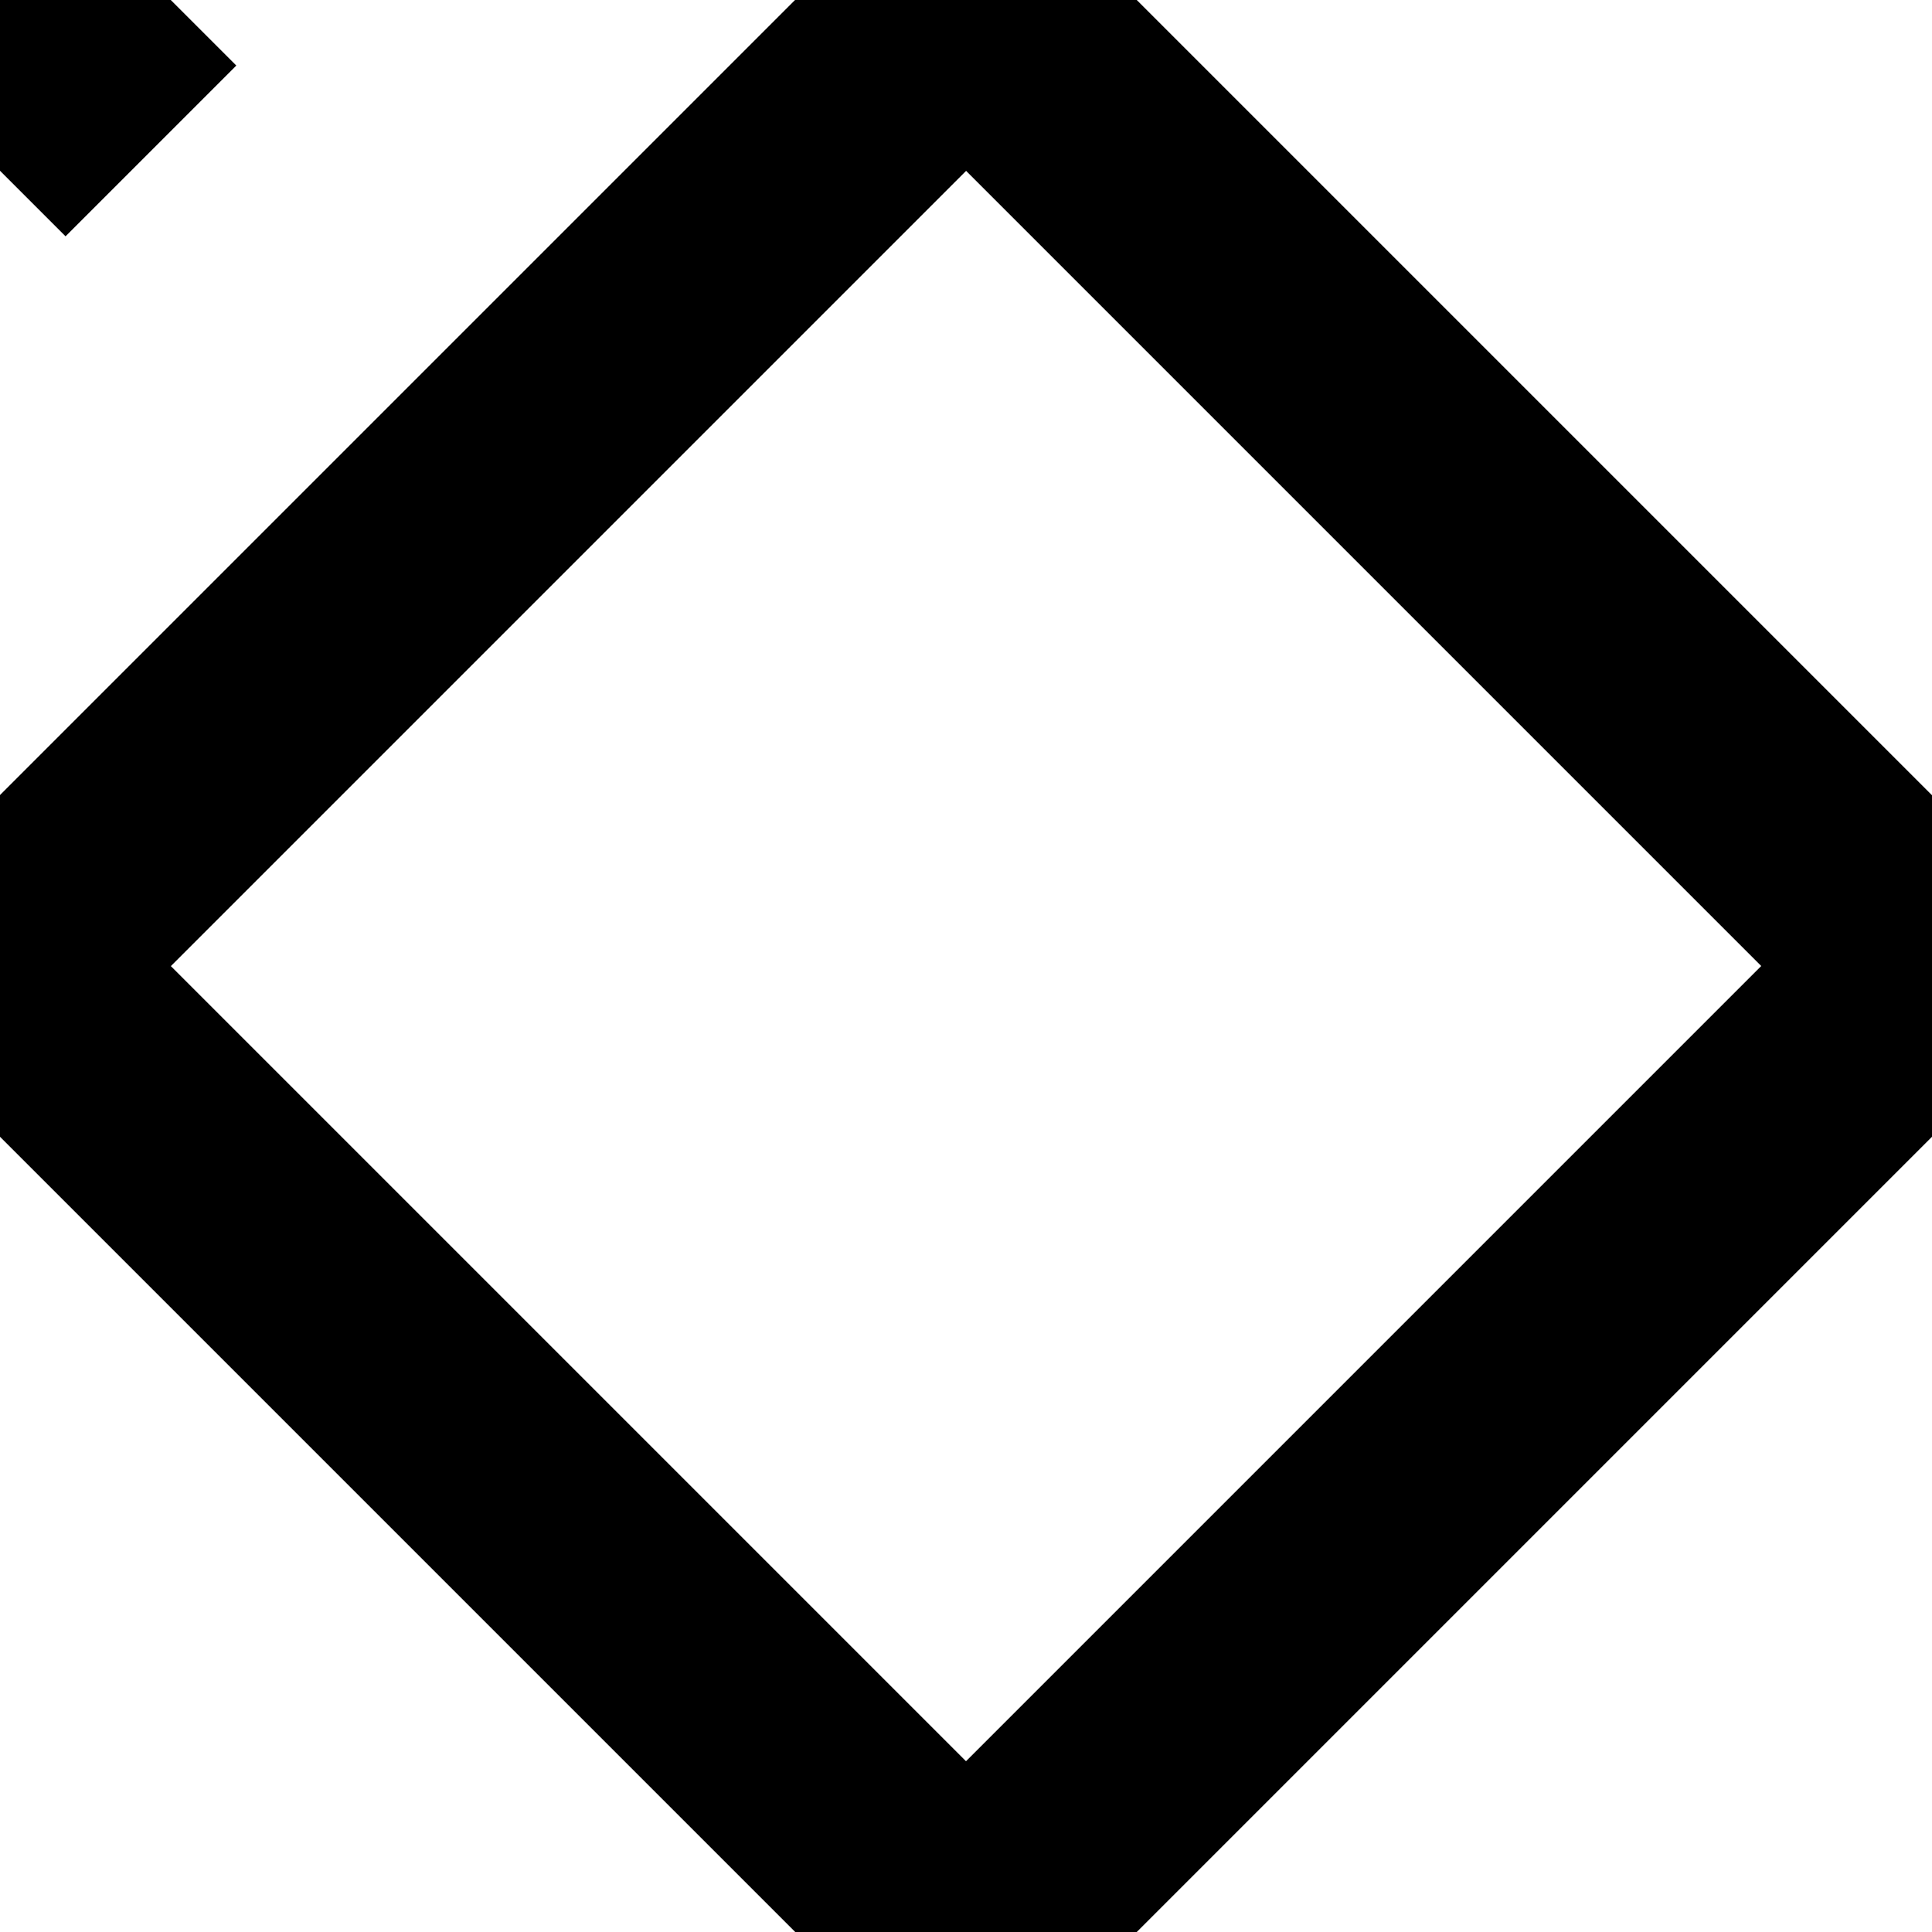
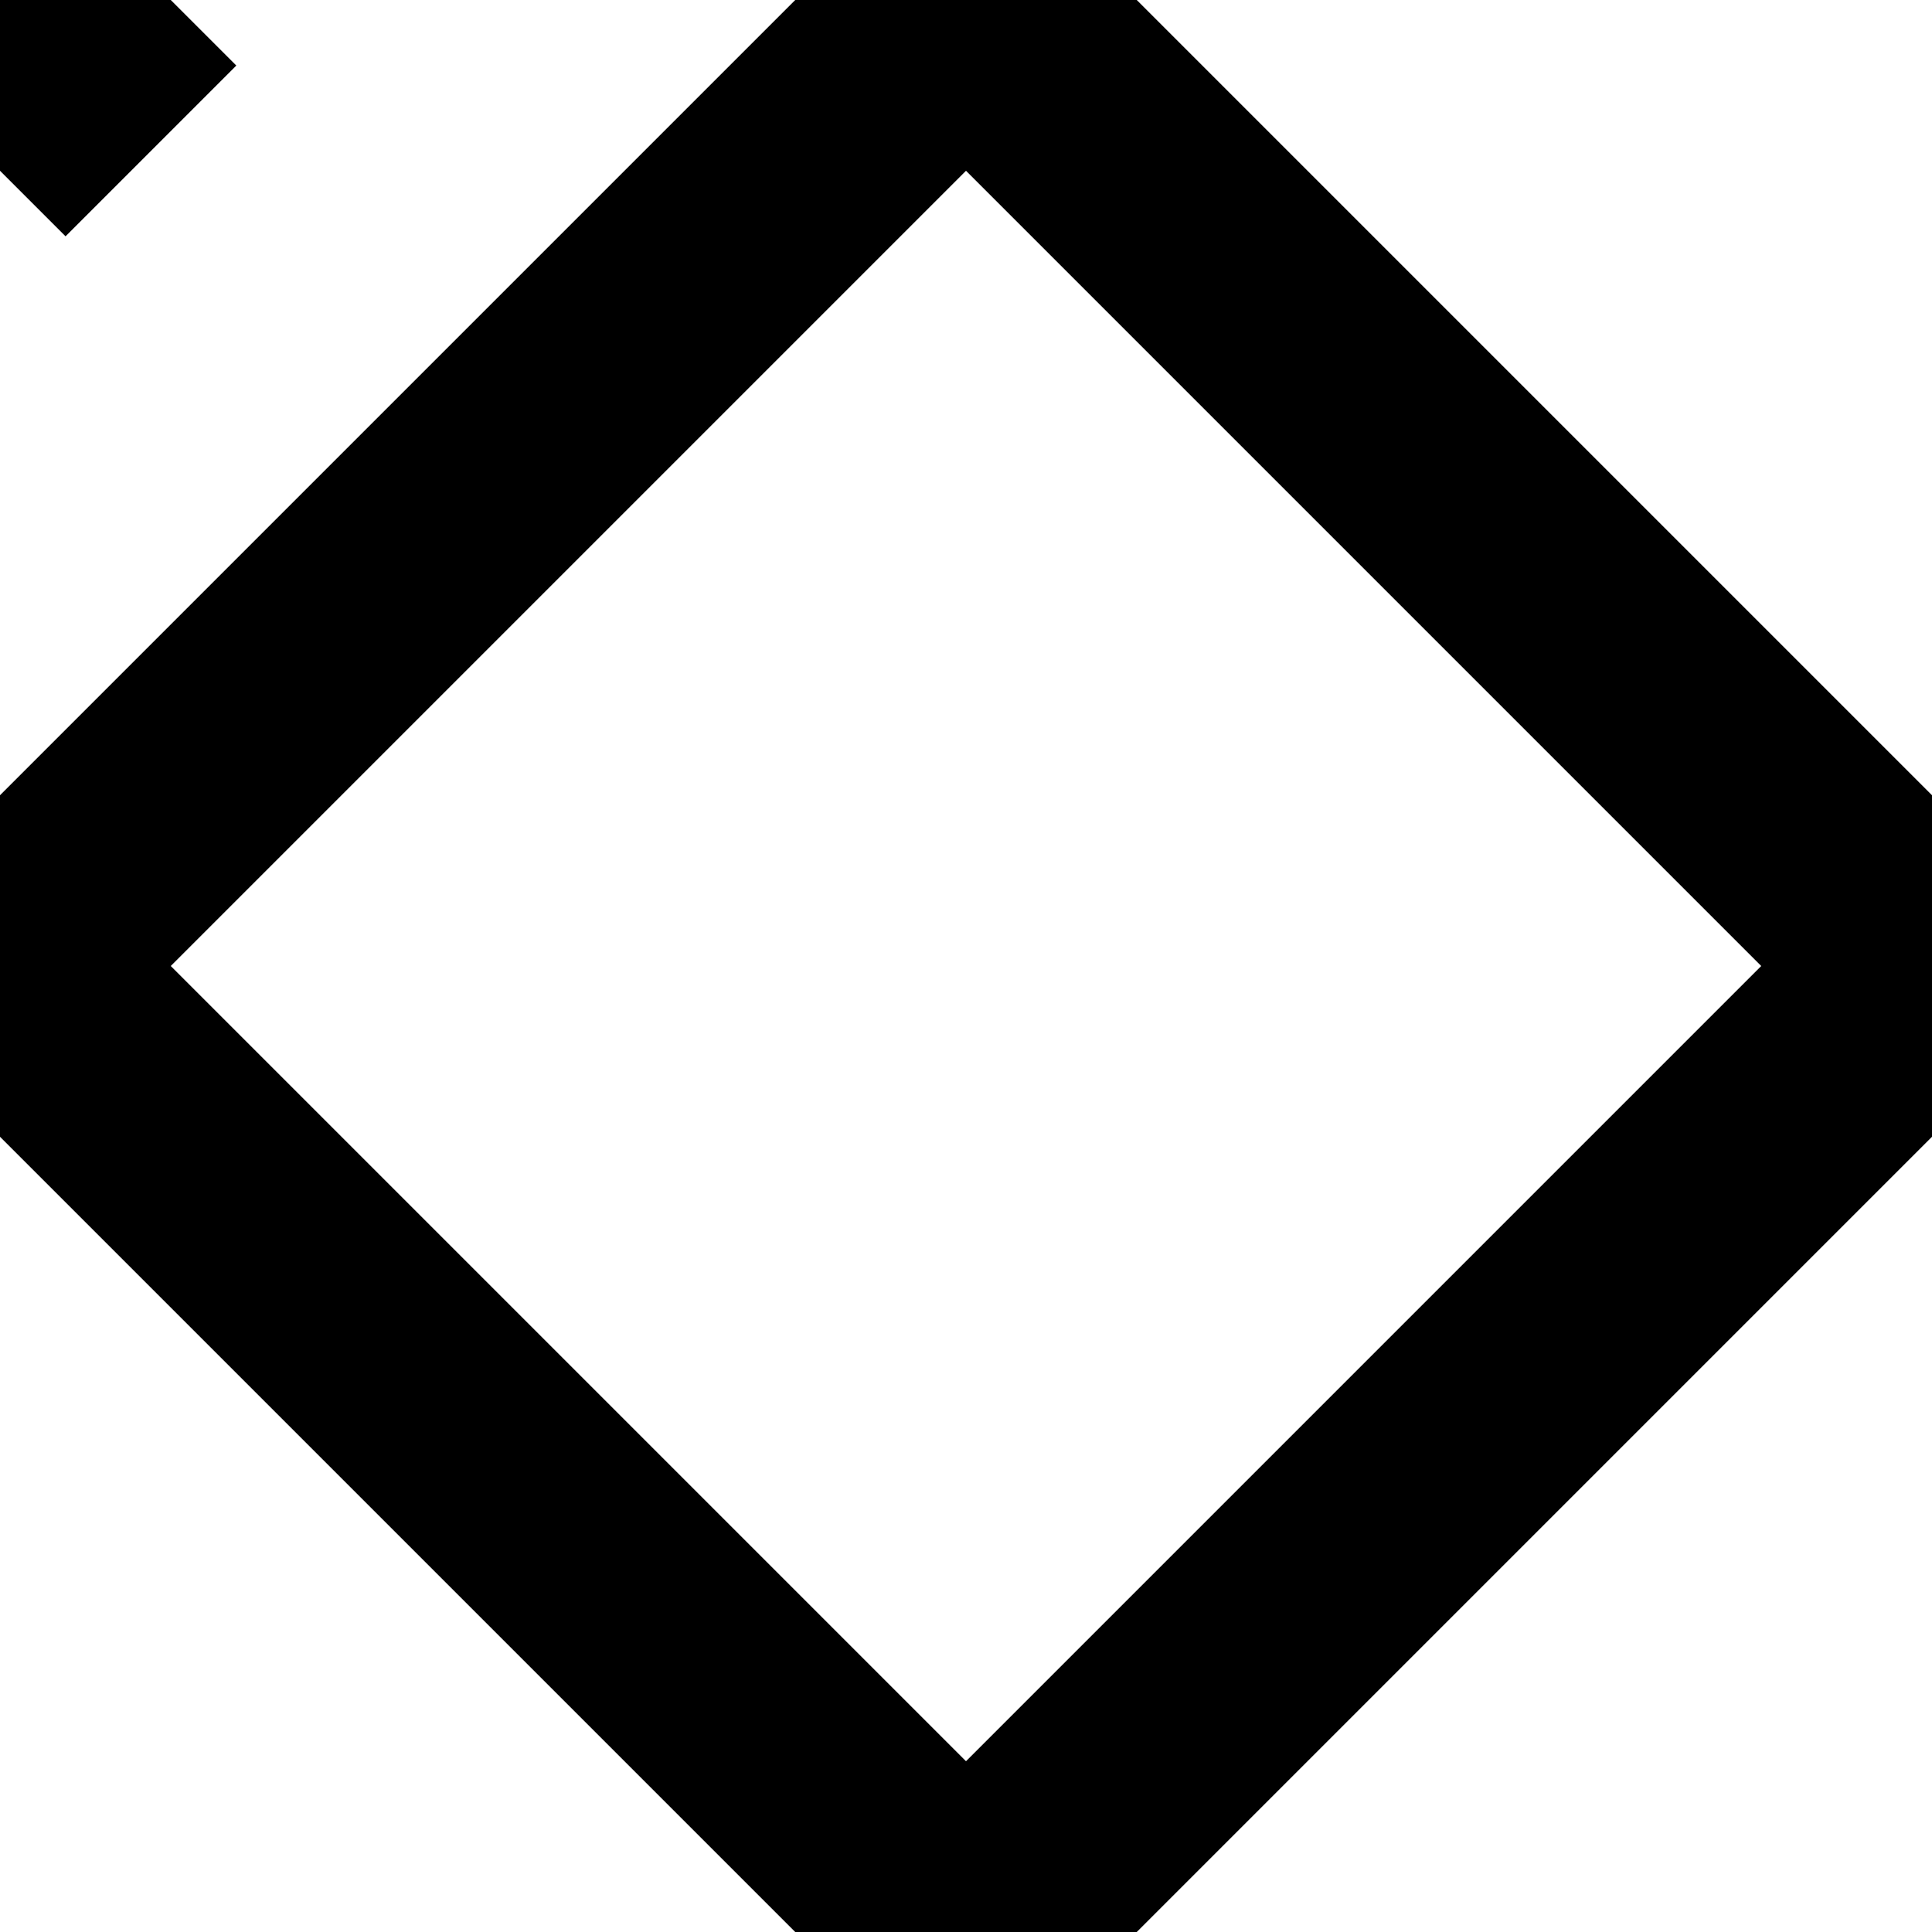
<svg xmlns="http://www.w3.org/2000/svg" width="512" height="512" viewBox="0 0 135.467 135.467" version="1.1" id="svg8">
  <defs id="defs2" />
  <g id="layer1" transform="translate(0,-161.5333)">
    <path style="fill:none;fill-rule:evenodd;stroke:#000000;stroke-width:16.933;stroke-linecap:square;stroke-linejoin:miter;stroke-opacity:1;stroke-miterlimit:4;stroke-dasharray:none" d="m 0,229.267 67.733,-67.733 67.733,67.733 -67.733,67.733 z" id="path4605" />
    <path style="fill:none;fill-rule:evenodd;stroke:#000000;stroke-width:16.933;stroke-linecap:square;stroke-linejoin:miter;stroke-opacity:1;stroke-miterlimit:4;stroke-dasharray:none" d="M 33.867,330.867 67.733,297" id="path4607" />
  </g>
  <defs id="defs2" />
  <path id="path4597" d="M 10.583,10.583 -4.233,-4.233" style="fill:none;fill-rule:evenodd;stroke:#000000;stroke-width:16.933;stroke-linecap:butt;stroke-linejoin:miter;stroke-miterlimit:4;stroke-dasharray:none;stroke-opacity:1" />
-   <path style="fill:none;fill-rule:evenodd;stroke:#000000;stroke-width:16.933;stroke-linecap:butt;stroke-linejoin:miter;stroke-opacity:1;stroke-miterlimit:4;stroke-dasharray:none" d="M 0,67.733 67.733,2.5999998e-6" id="path5042" />
</svg>
